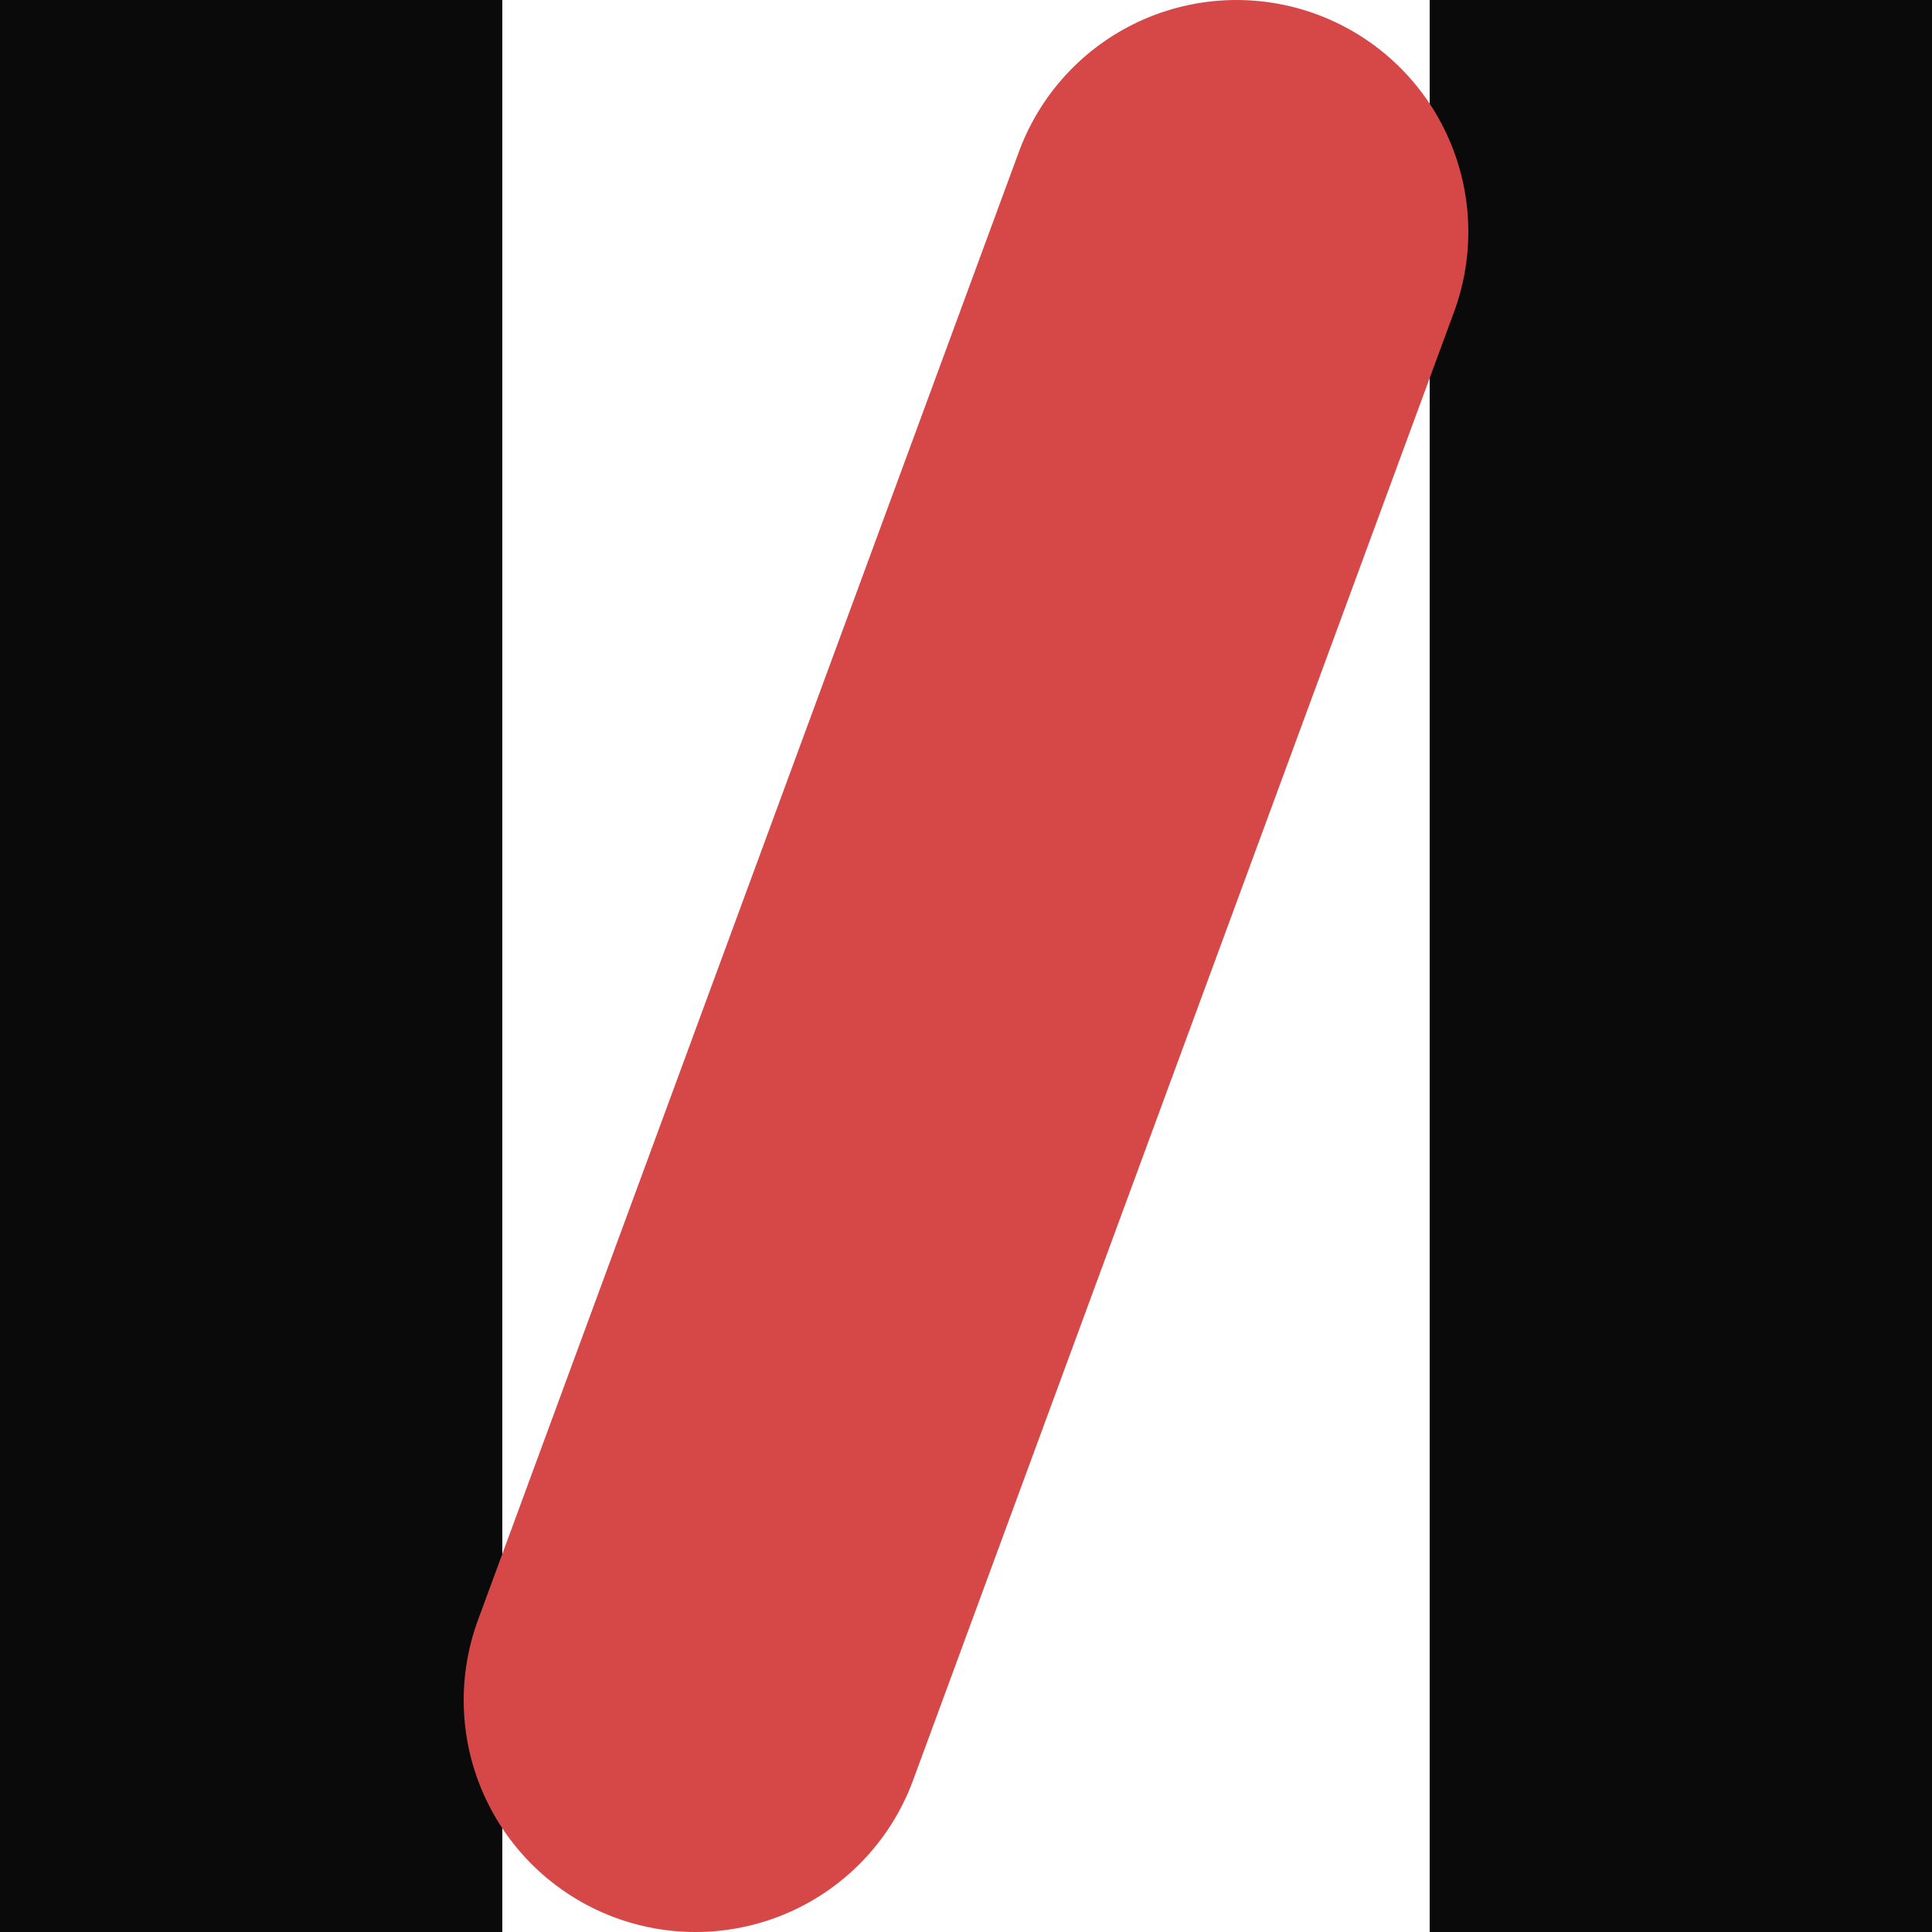
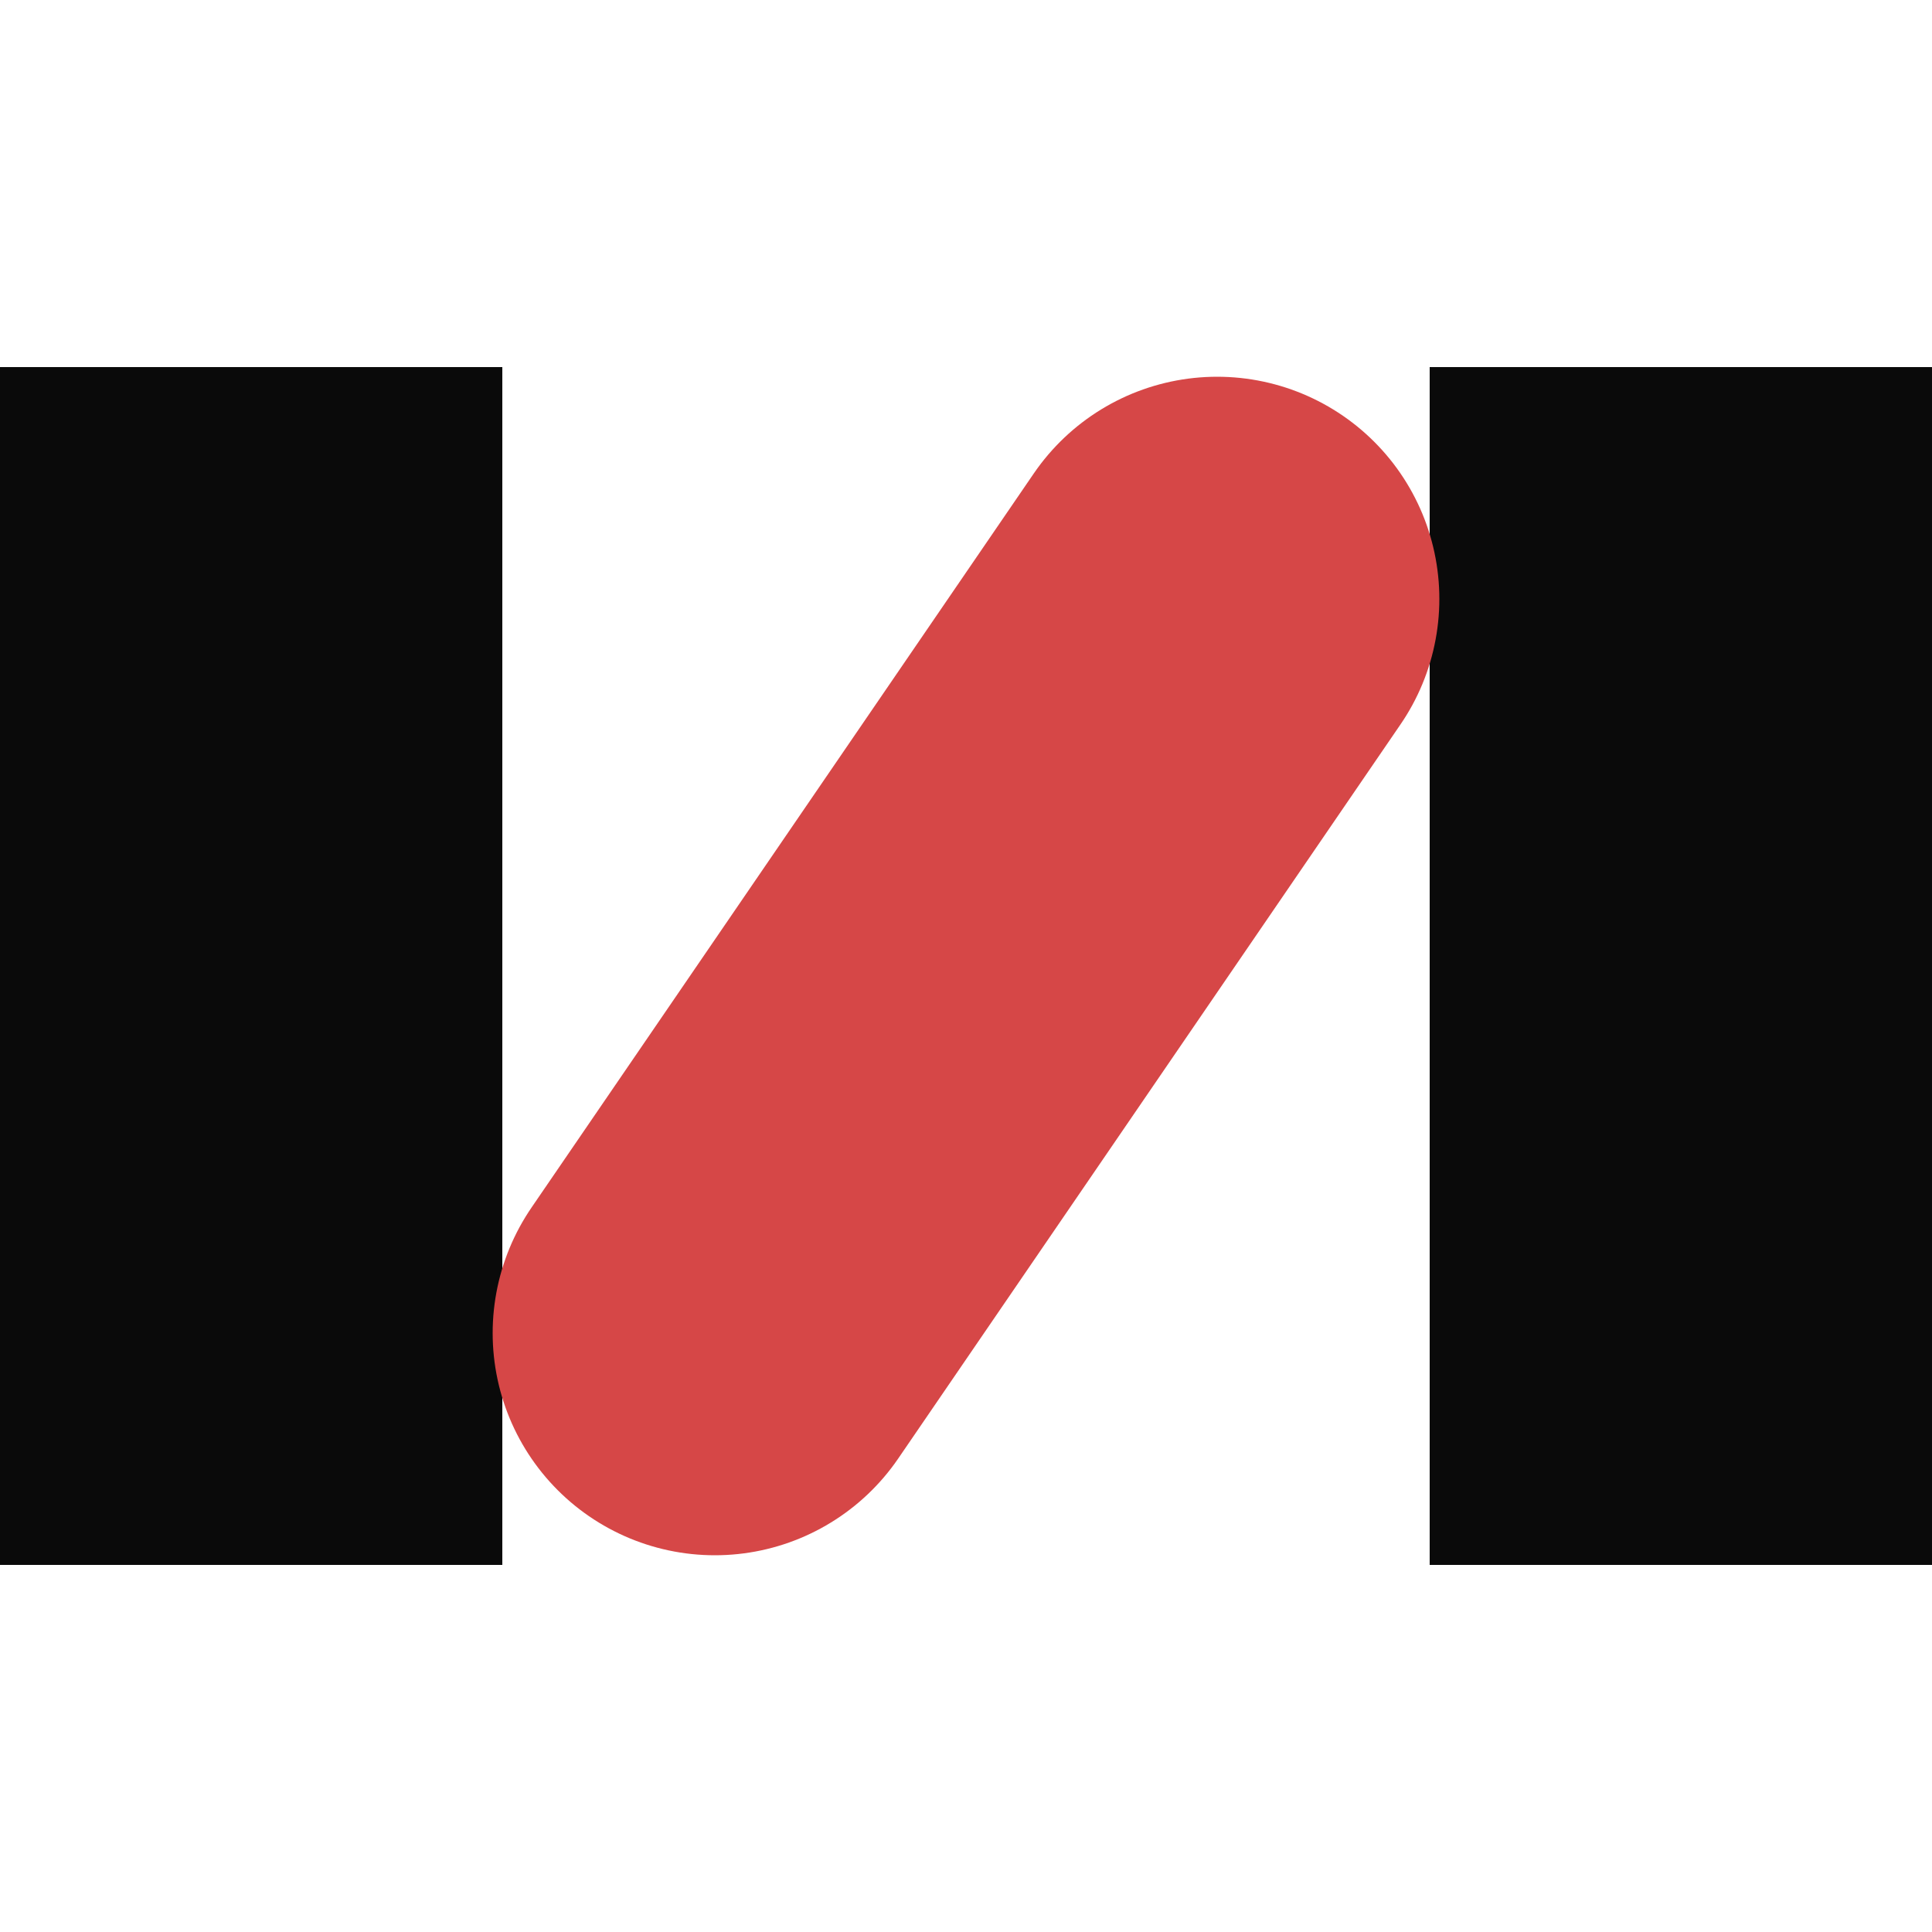
<svg xmlns="http://www.w3.org/2000/svg" viewBox="0 0 100 100" role="img" aria-label="Tous Imparfaits">
  <style>
    .bloc { fill: #0a0a0a }
    @media (prefers-color-scheme: dark) { .bloc { fill: #ededed } }
  </style>
-   <rect class="bloc" x="0" y="0" width="26" height="100" />
-   <rect class="bloc" x="74" y="0" width="26" height="100" />
-   <path d="M64 12 L36 88" fill="none" stroke="#d64747" stroke-width="24" stroke-linecap="round" />
+   <rect class="bloc" x="0" y="19" width="26" height="62" />
+   <rect class="bloc" x="74" y="19" width="26" height="62" />
+   <path d="M63 31 L37 69" fill="none" stroke="#d64747" stroke-width="23" stroke-linecap="round" />
</svg>
